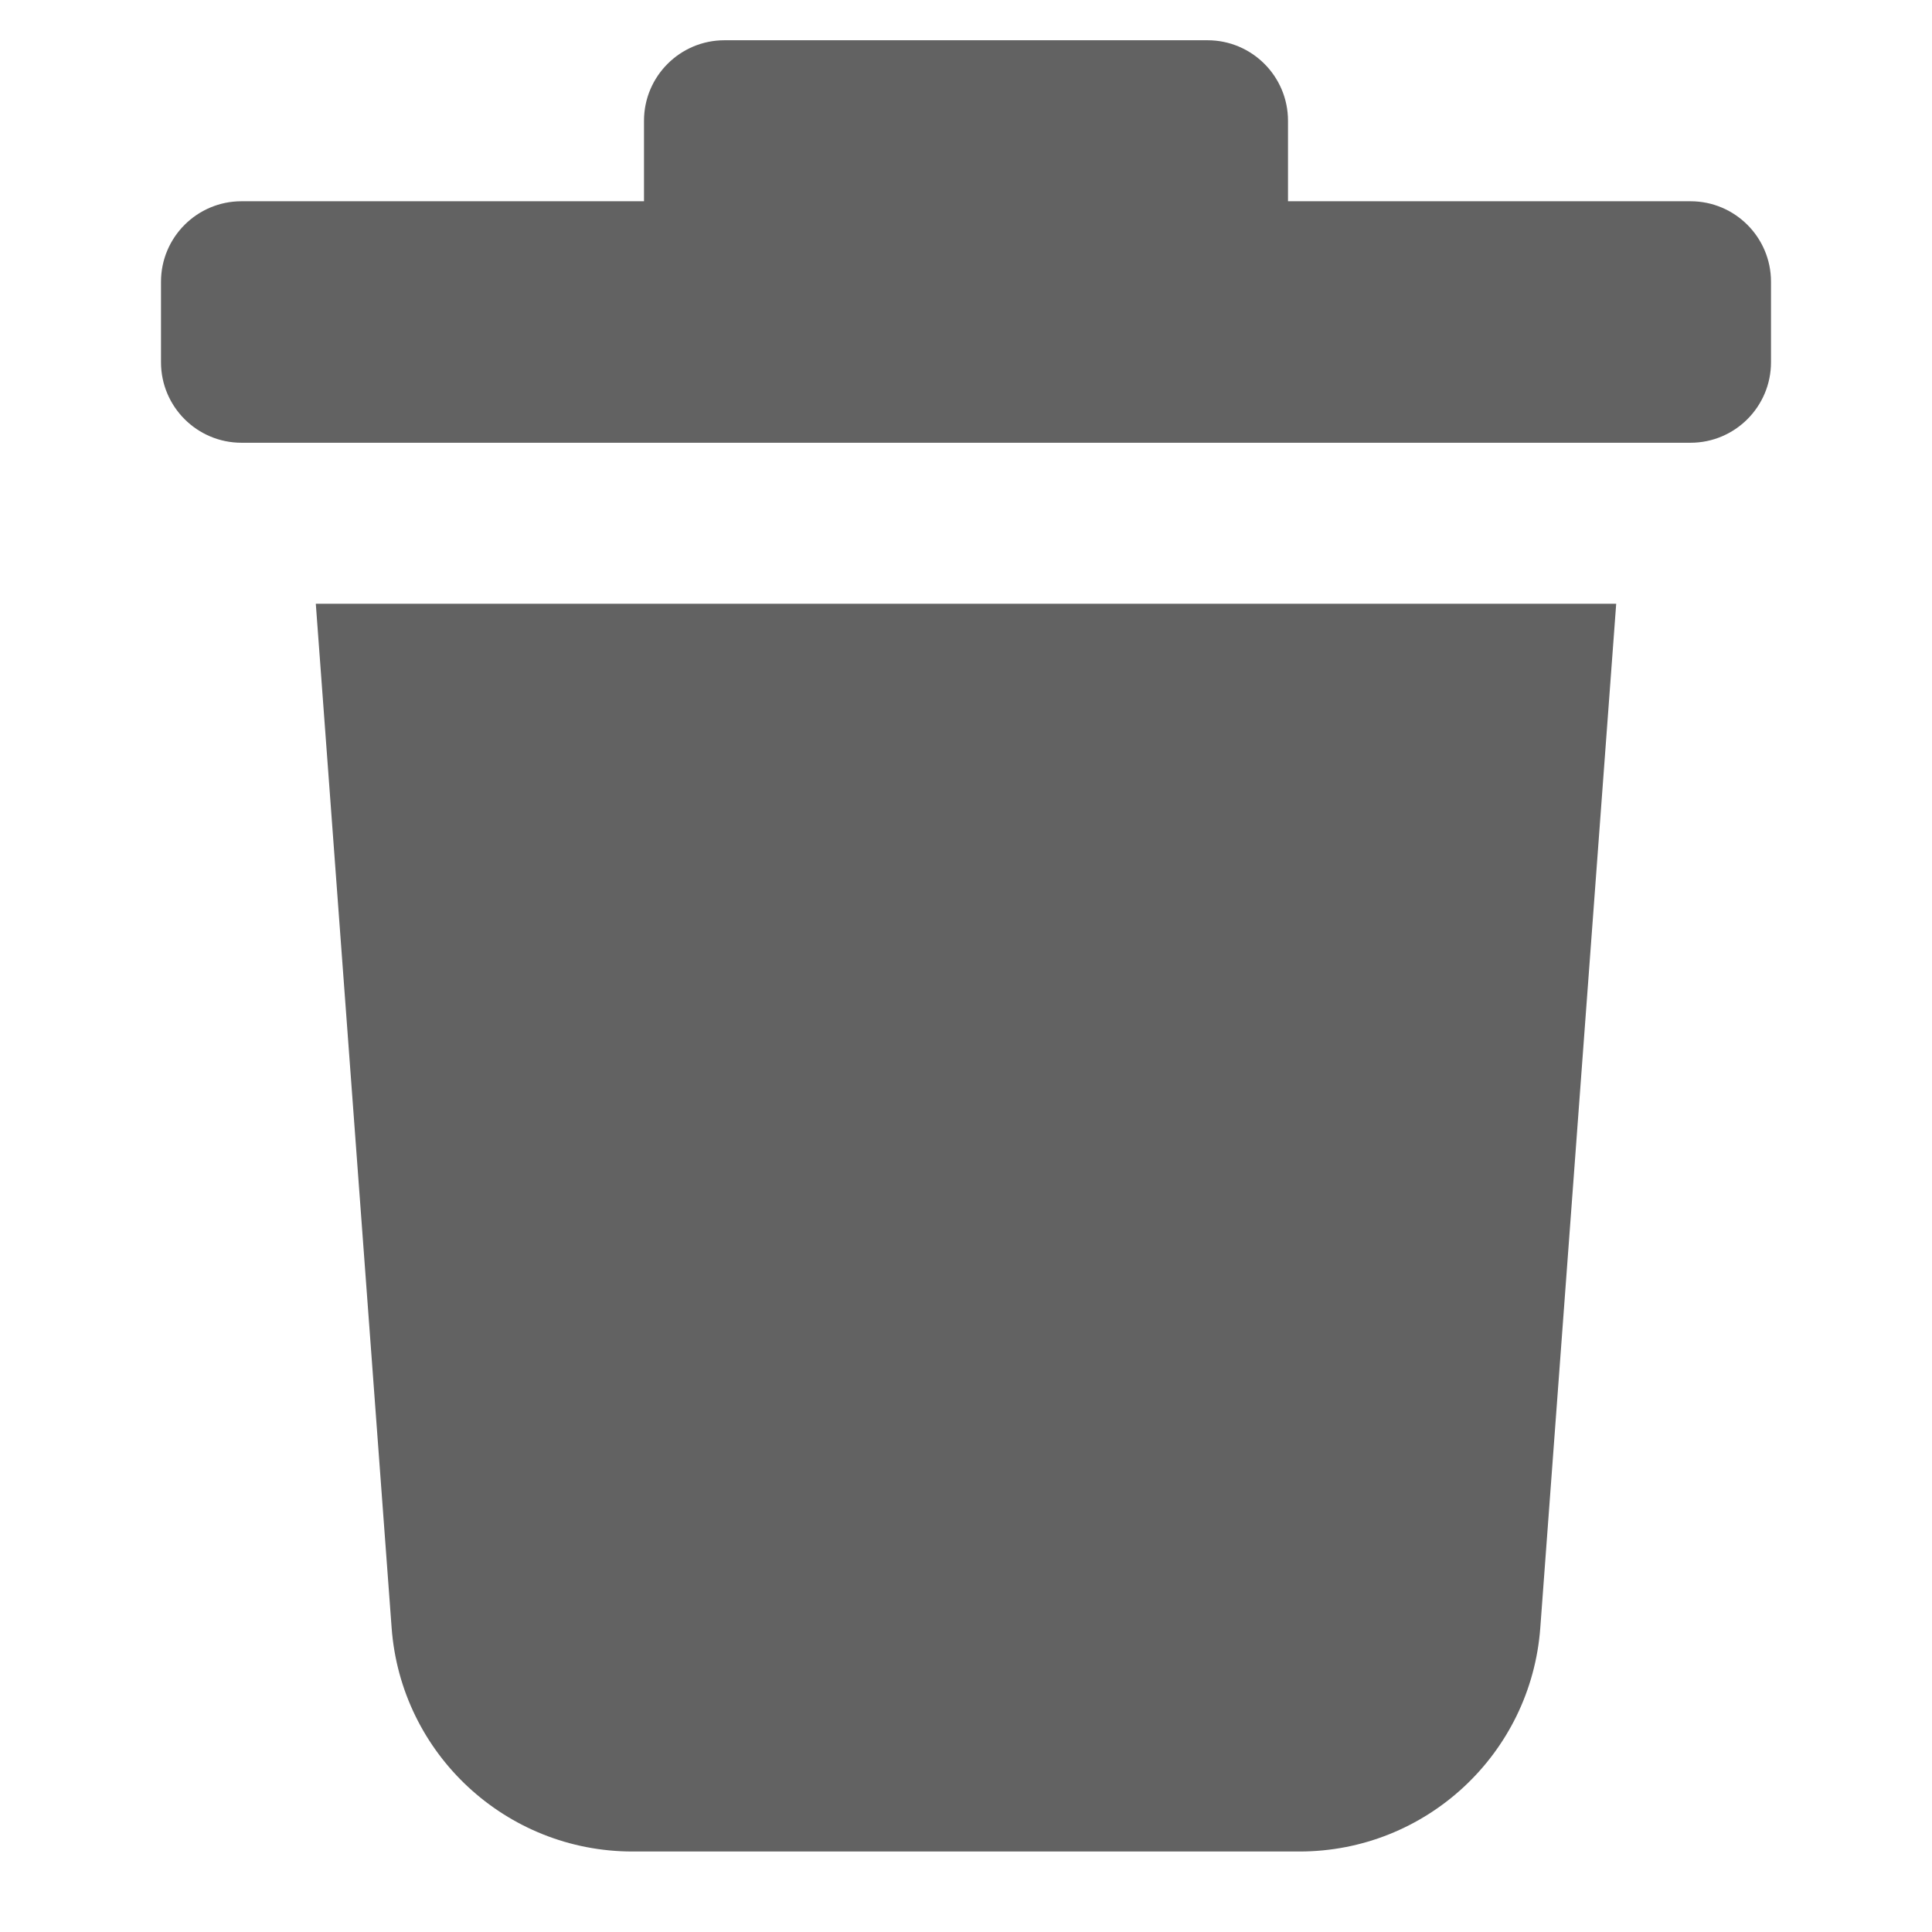
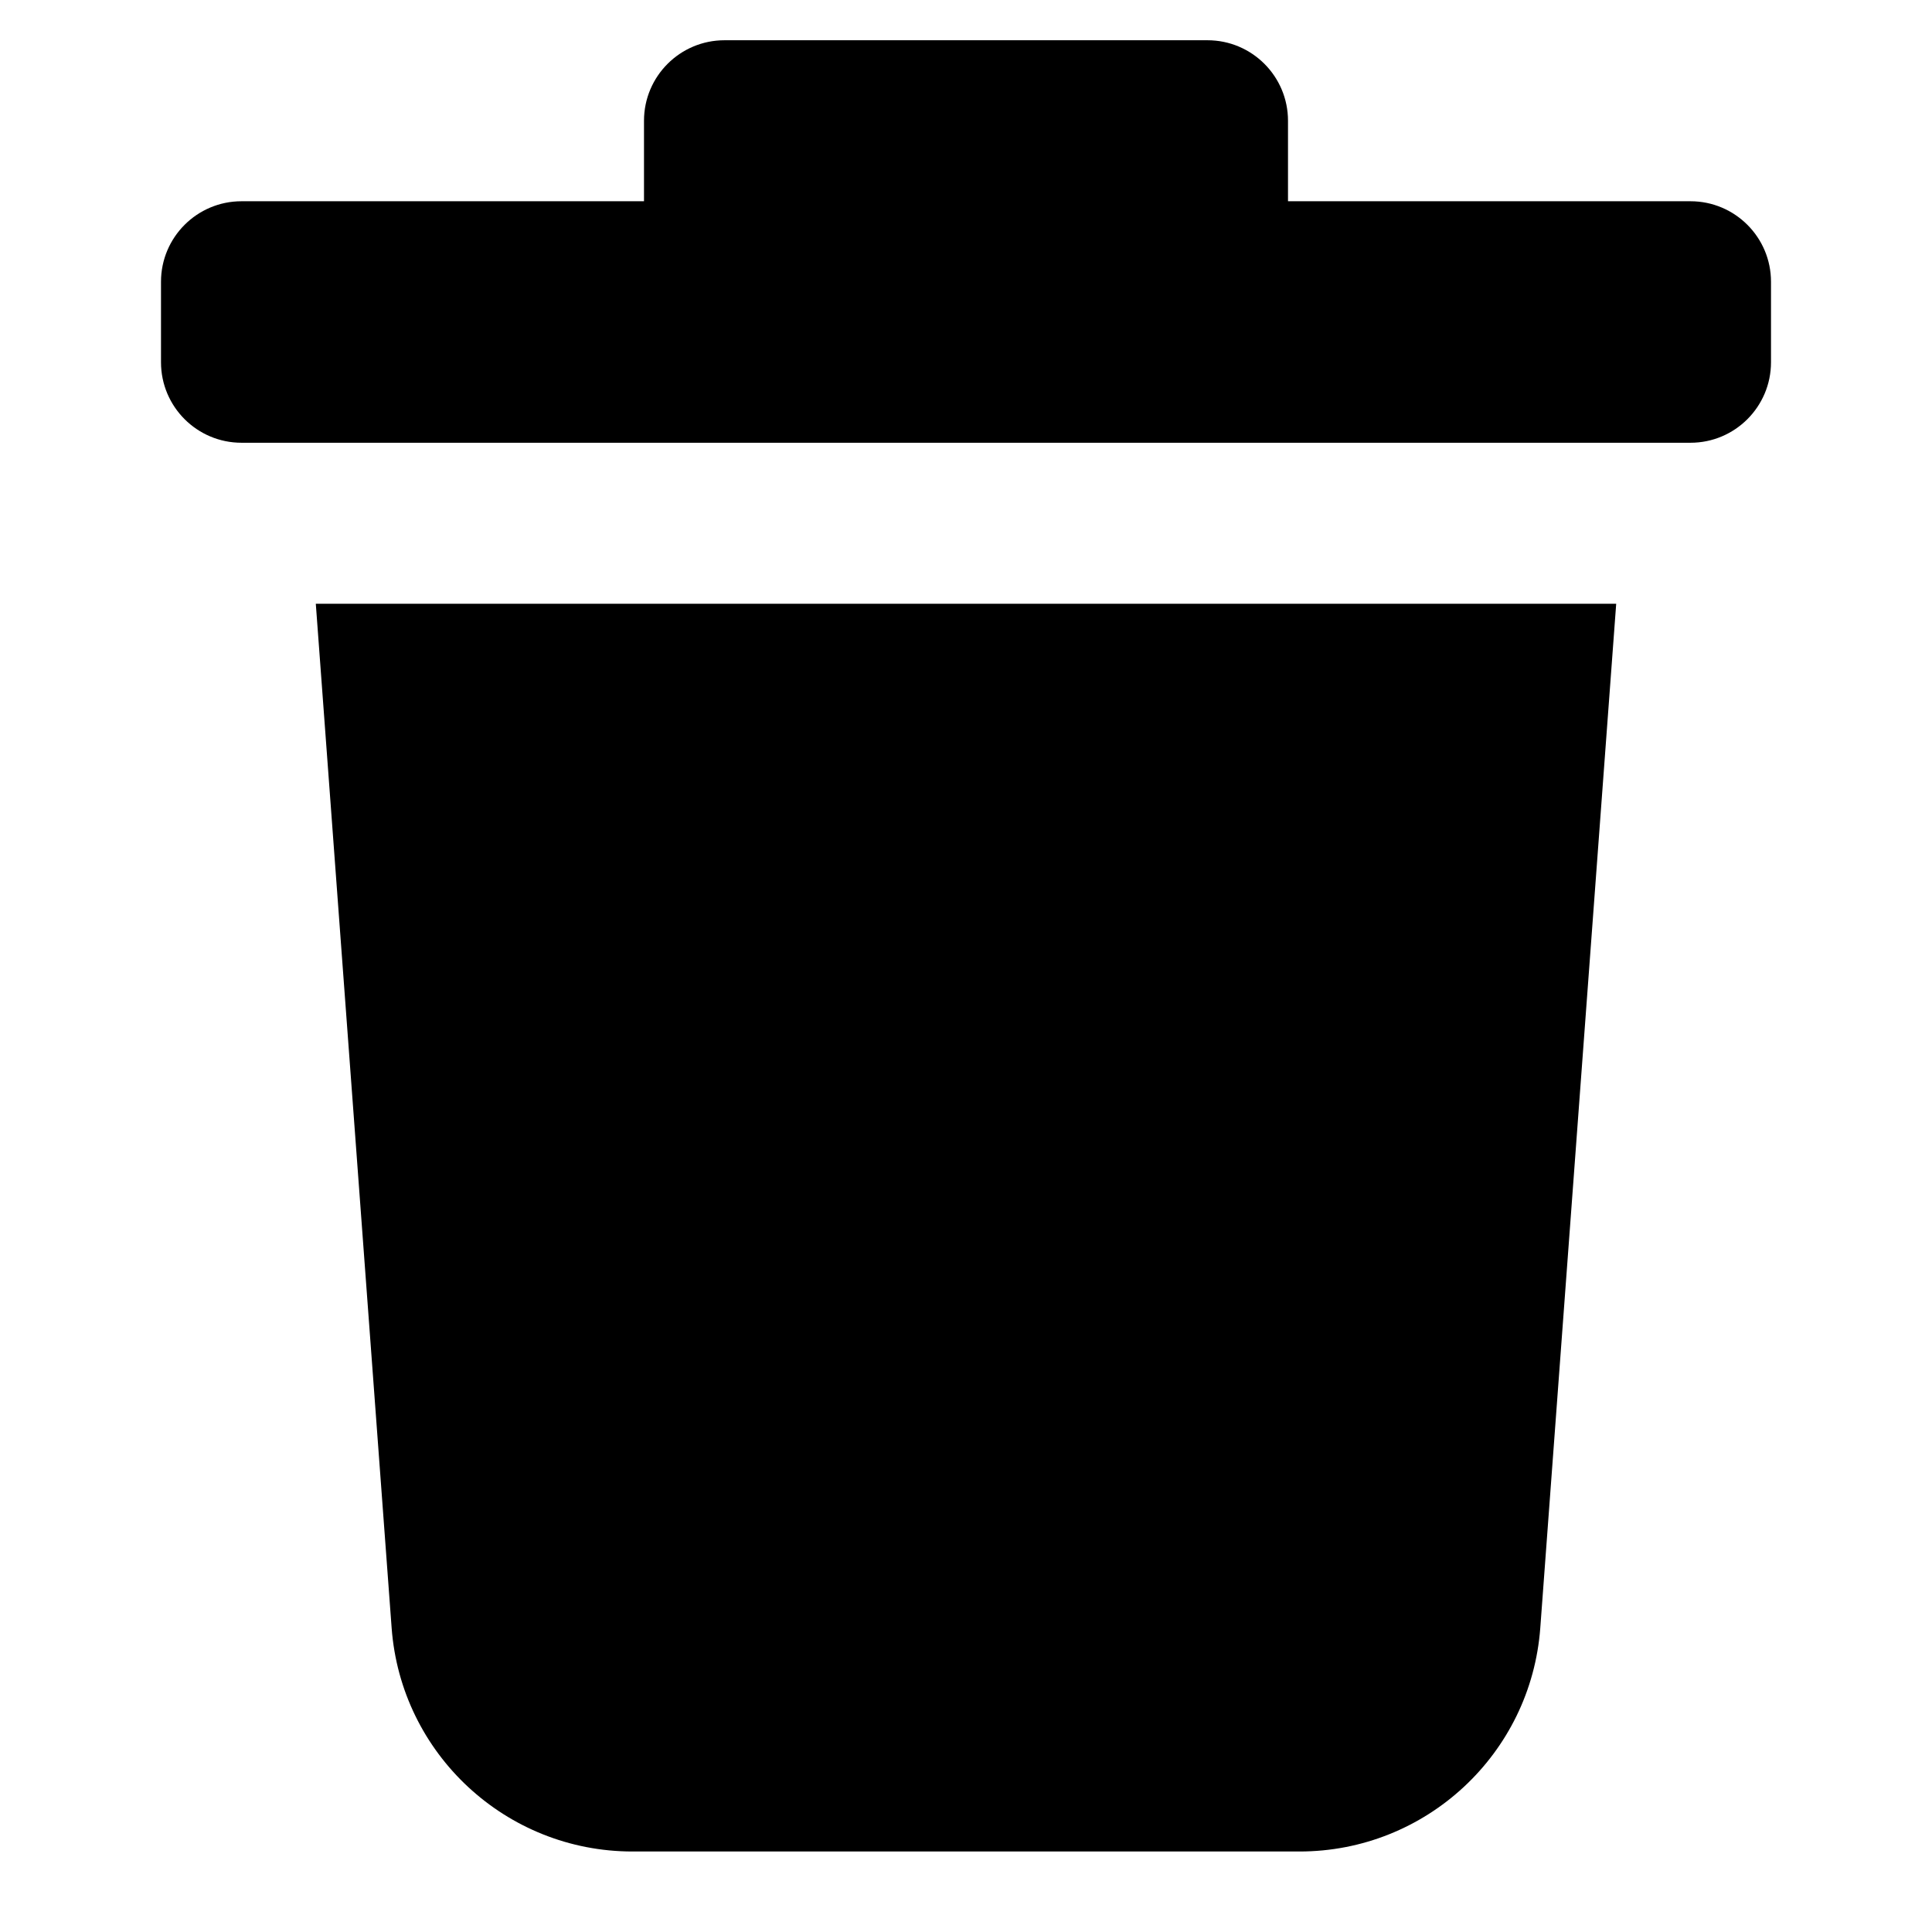
<svg xmlns="http://www.w3.org/2000/svg" width="800px" height="800px" viewBox="0 0 24 24" fill="none">
  <g id="SVGRepo_bgCarrier" stroke-width="0" />
  <g id="SVGRepo_tracerCarrier" stroke-linecap="round" stroke-linejoin="round" />
  <g id="SVGRepo_iconCarrier">
-     <path d="M8 1.5V2.5H3C2.448 2.5 2 2.948 2 3.5V4.5C2 5.052 2.448 5.5 3 5.5H21C21.552 5.5 22 5.052 22 4.5V3.5C22 2.948 21.552 2.5 21 2.5H16V1.5C16 0.948 15.552 0.5 15 0.5H9C8.448 0.5 8 0.948 8 1.5Z" fill="#626262" />
-     <path d="M3.923 7.5H20.077L19.134 20.222C19.018 21.788 17.713 23 16.143 23H7.857C6.286 23 4.981 21.788 4.865 20.222L3.923 7.5Z" fill="#626262" />
+     <path d="M8 1.5V2.5H3C2.448 2.5 2 2.948 2 3.5V4.5C2 5.052 2.448 5.5 3 5.5H21C21.552 5.5 22 5.052 22 4.5V3.5C22 2.948 21.552 2.5 21 2.5H16V1.5C16 0.948 15.552 0.5 15 0.5H9C8.448 0.5 8 0.948 8 1.5Z" fill="currentColor" />
+     <path d="M3.923 7.5H20.077L19.134 20.222C19.018 21.788 17.713 23 16.143 23H7.857C6.286 23 4.981 21.788 4.865 20.222L3.923 7.5Z" fill="currentColor" />
  </g>
</svg>
